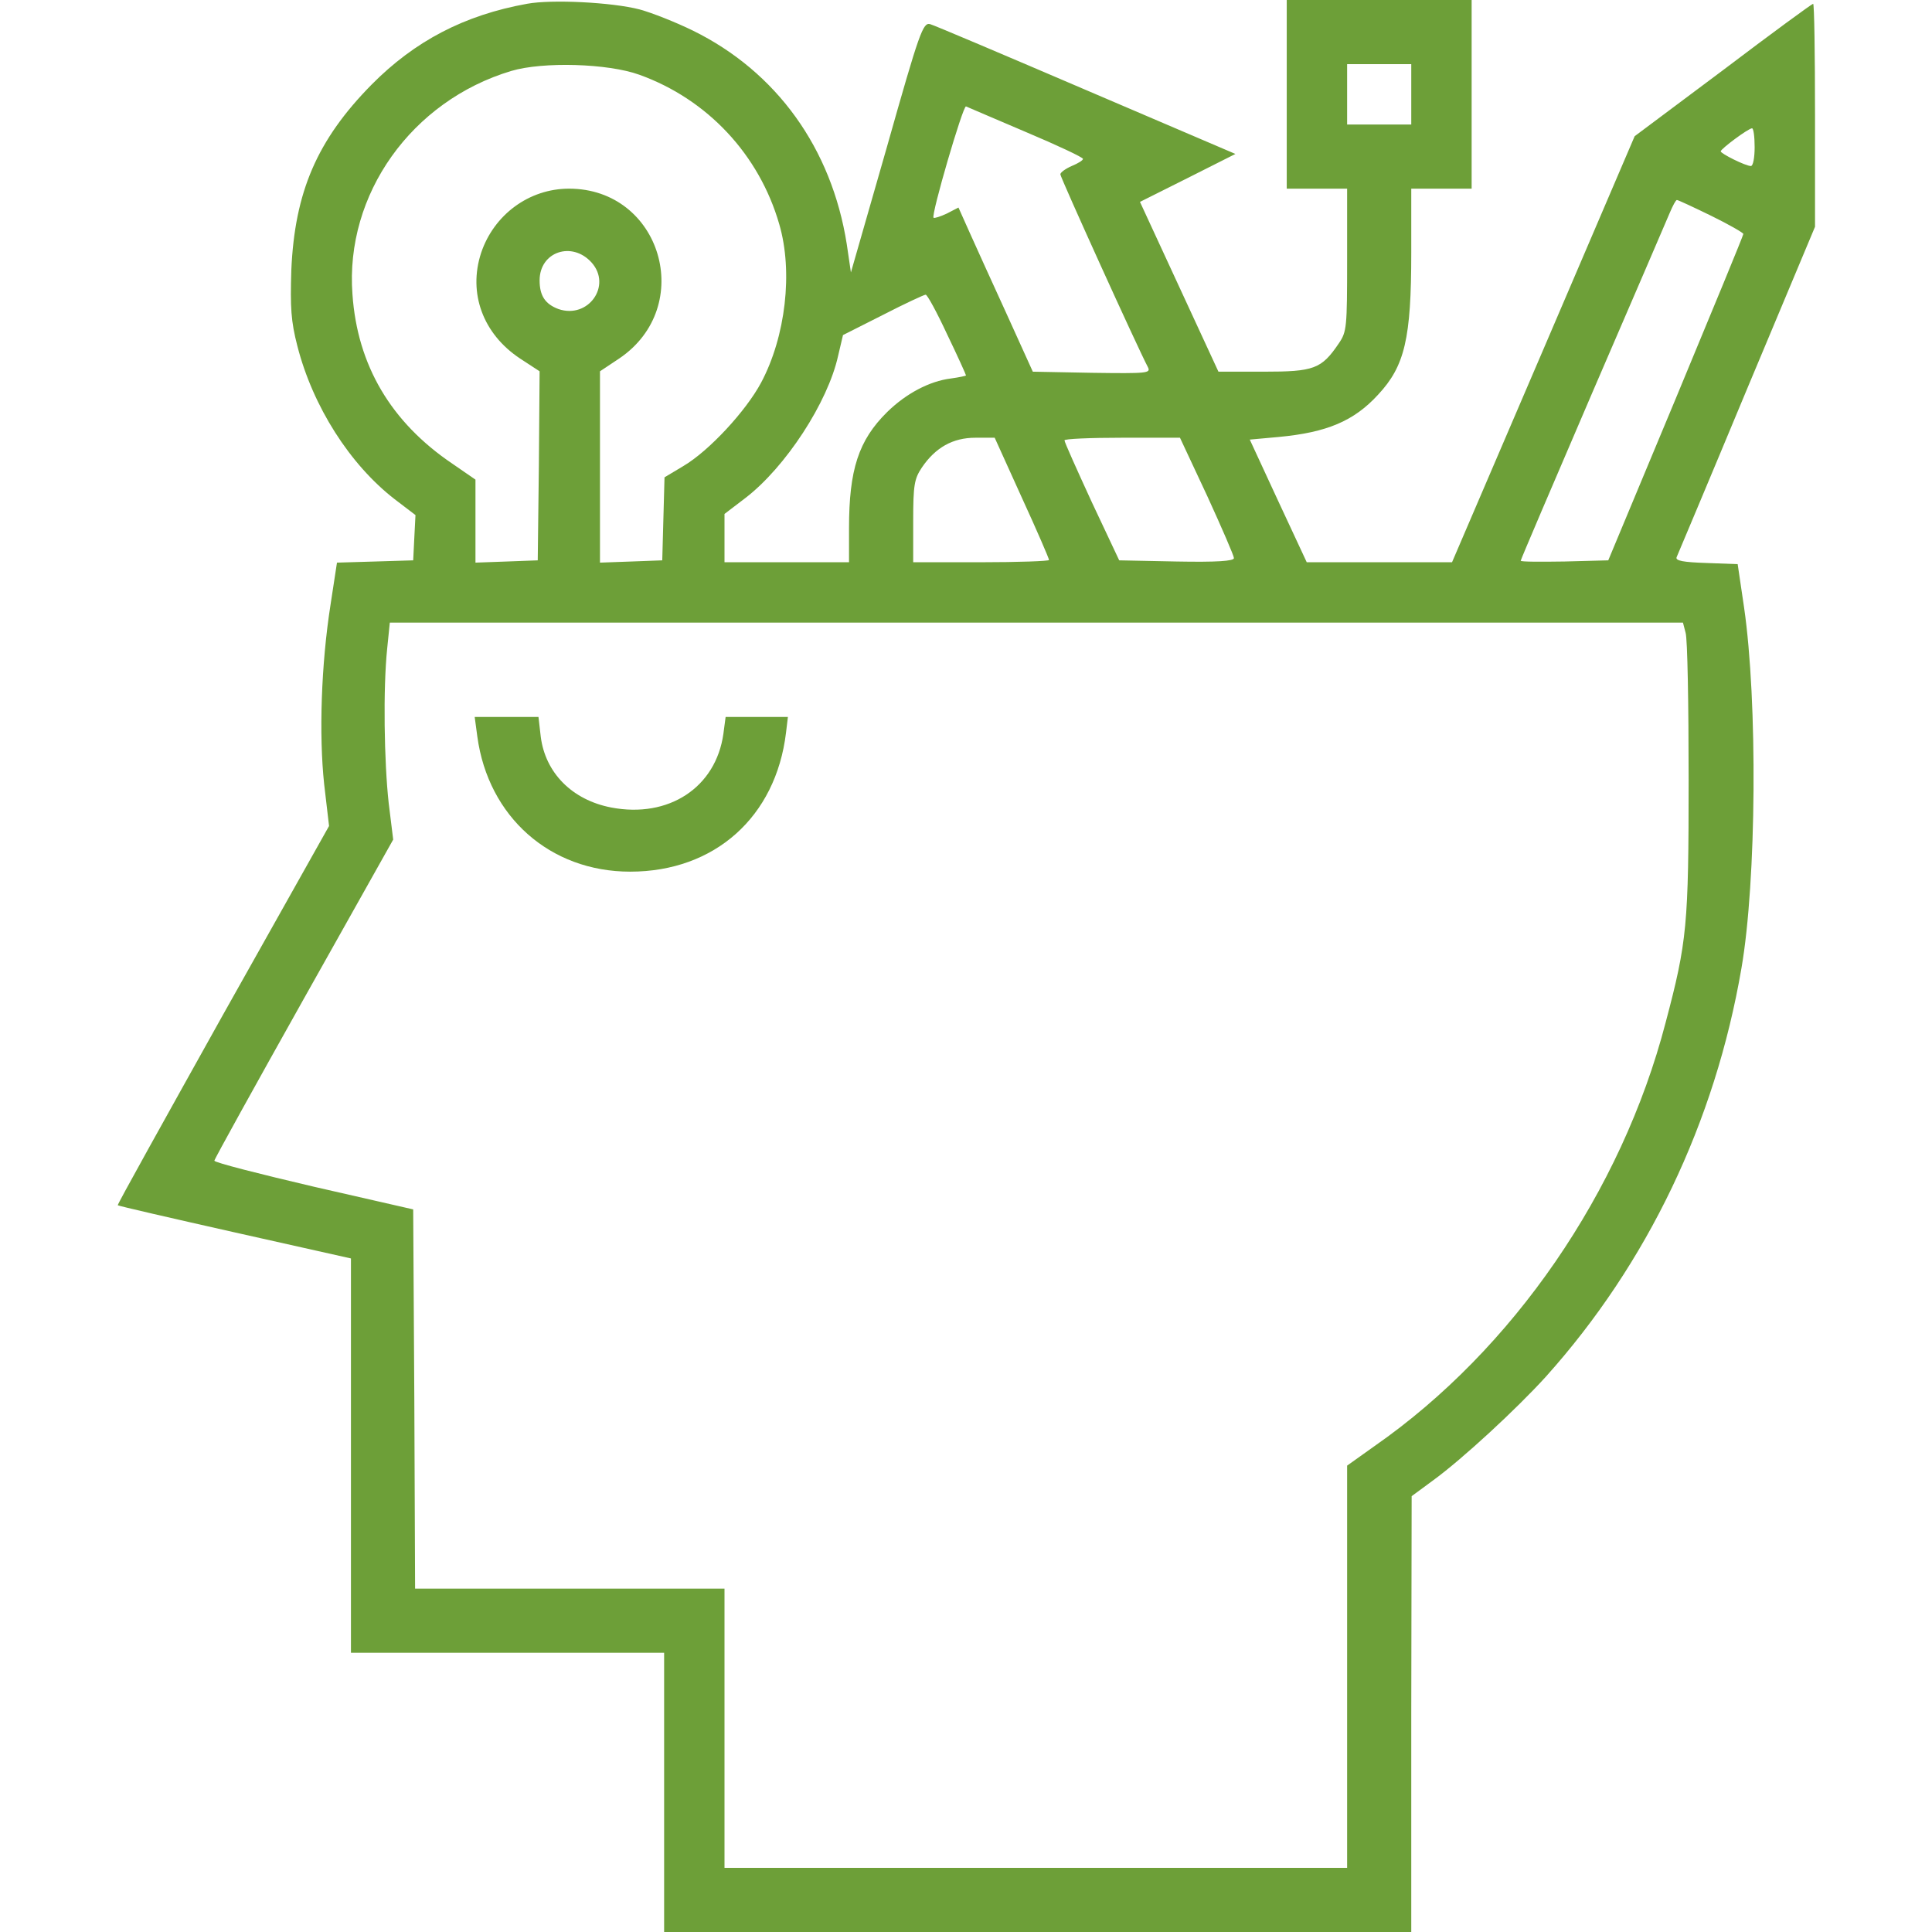
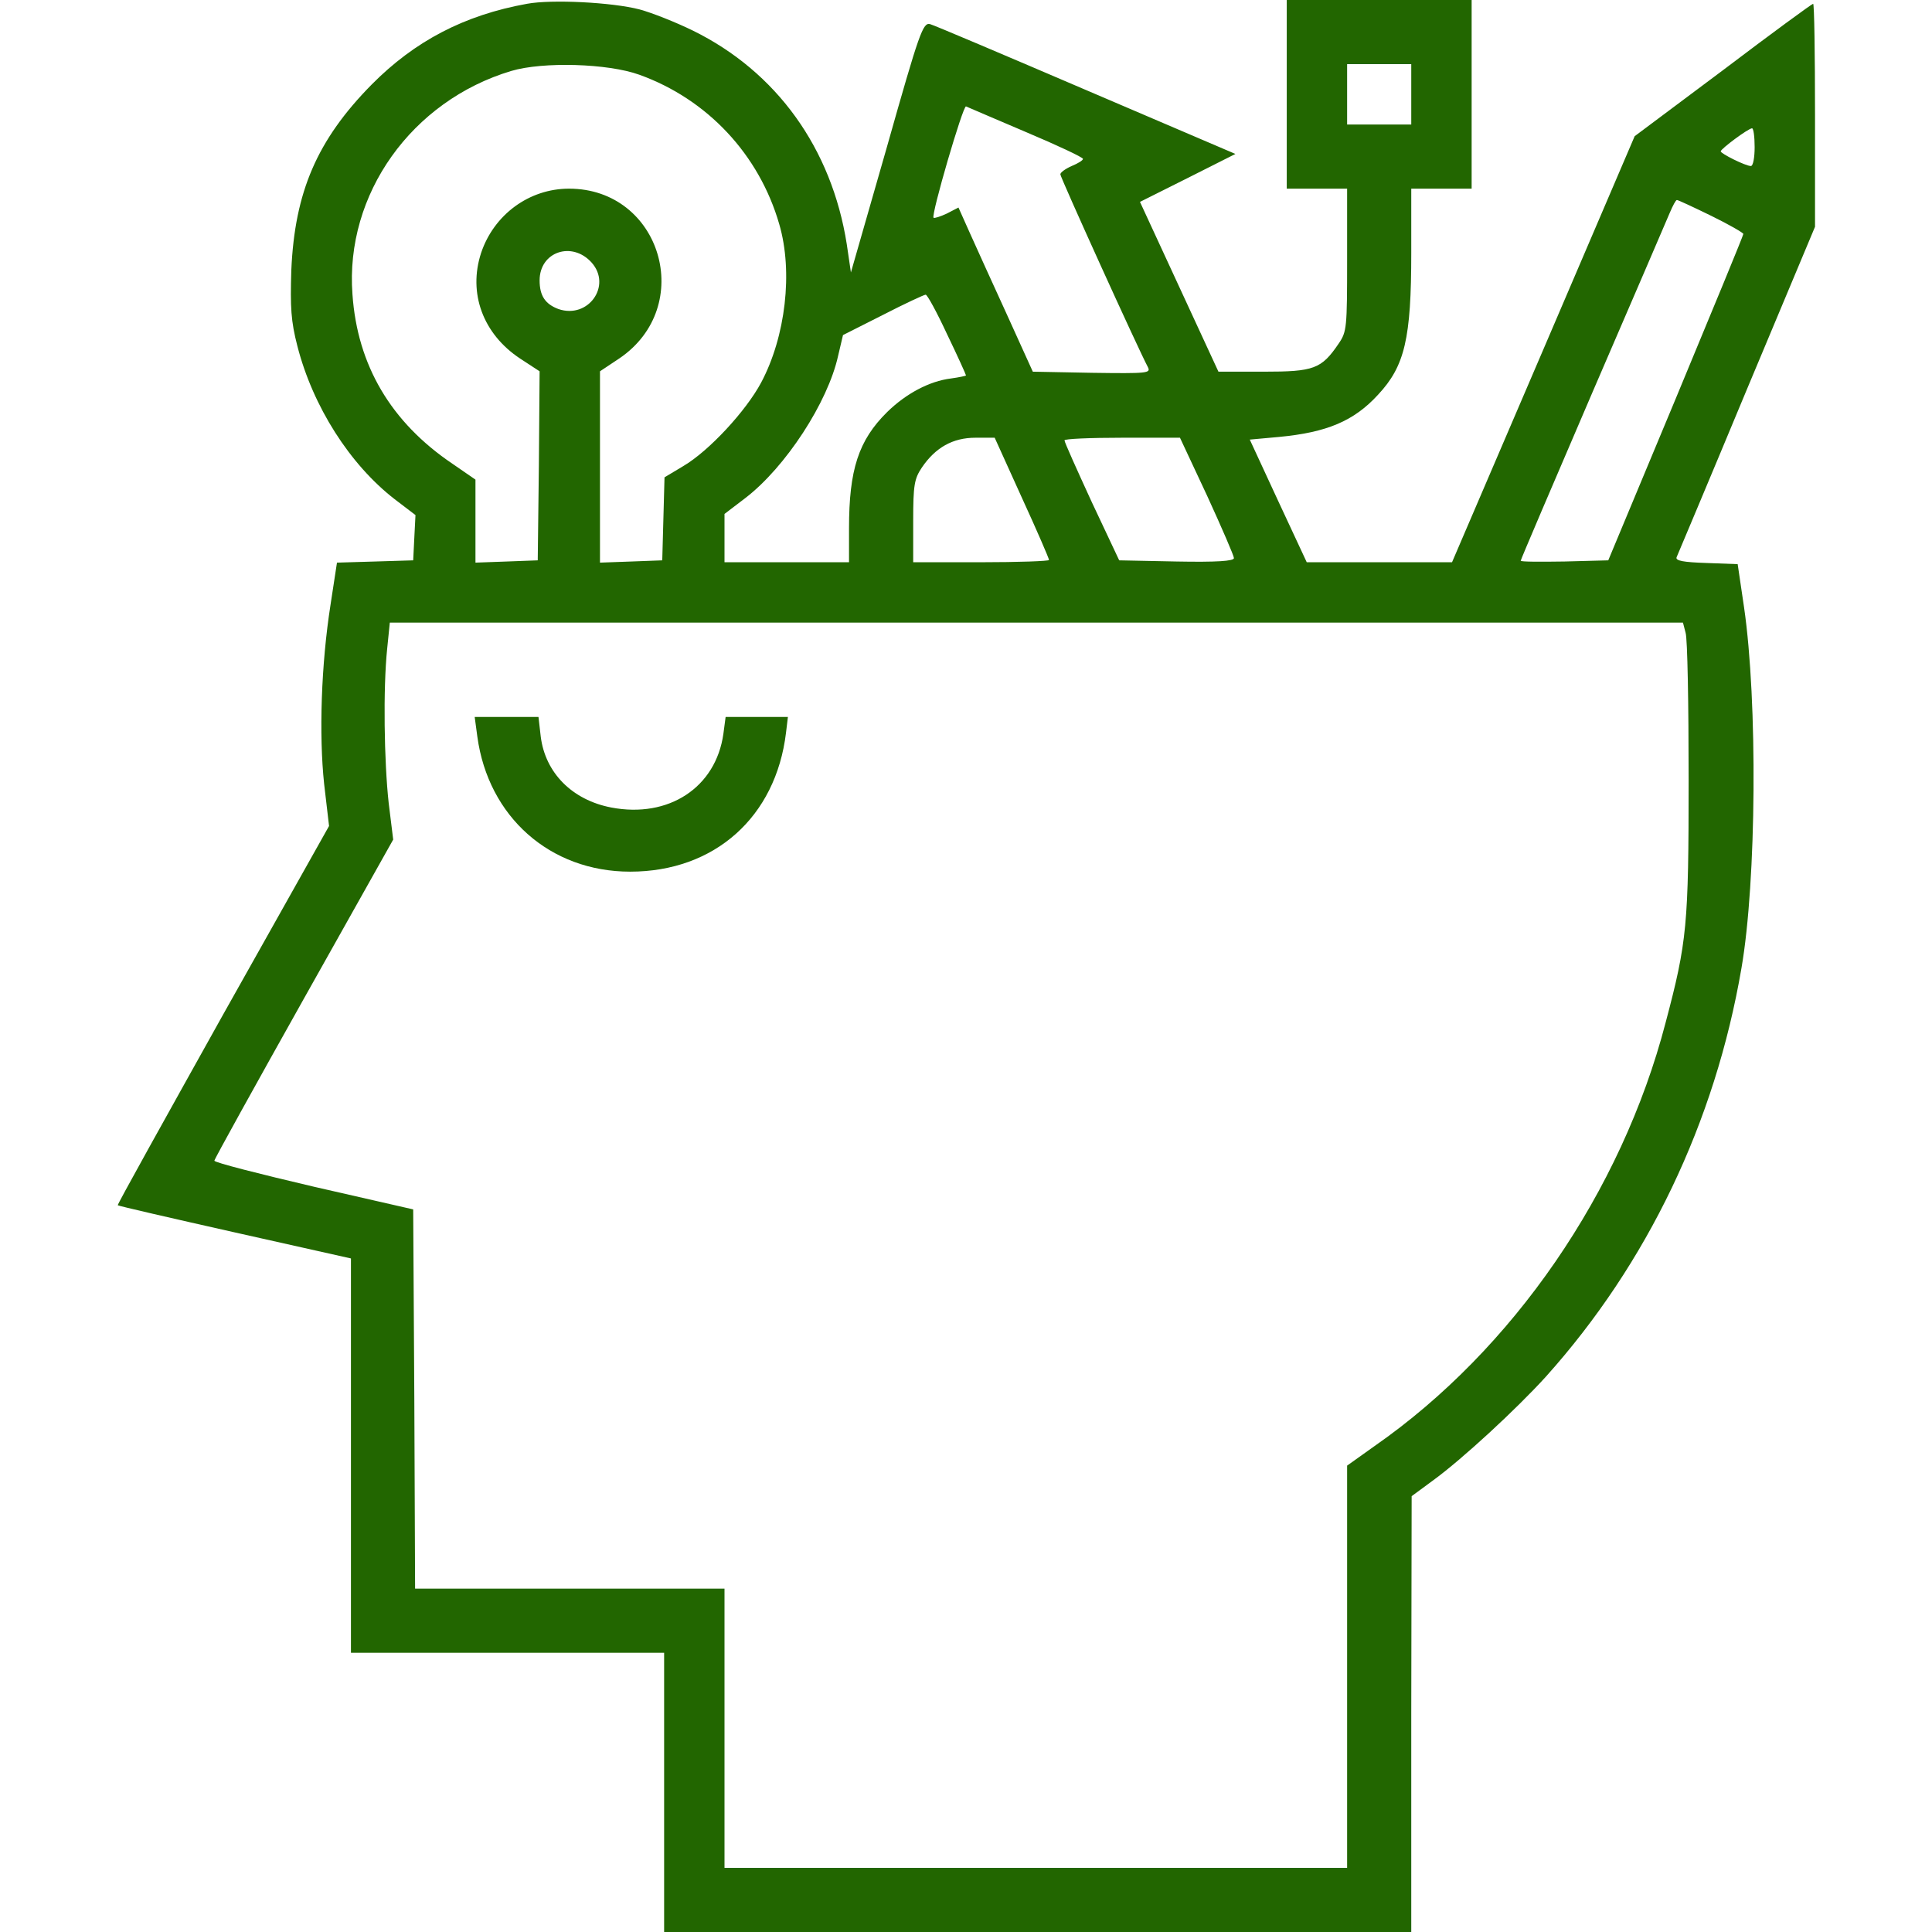
<svg xmlns="http://www.w3.org/2000/svg" width="60" height="60" viewBox="0 0 60 60" fill="none">
-   <path d="M16.371 0.117C14.414 0.469 12.879 1.277 11.543 2.625C9.844 4.348 9.153 5.965 9.047 8.391C9.012 9.551 9.035 9.973 9.235 10.746C9.715 12.621 10.864 14.426 12.258 15.504L12.903 15.996L12.867 16.699L12.832 17.402L11.649 17.438L10.465 17.473L10.266 18.773C9.973 20.637 9.903 22.816 10.067 24.352L10.219 25.652L6.914 31.535C5.11 34.77 3.633 37.418 3.657 37.43C3.68 37.453 5.309 37.828 7.289 38.273L10.899 39.082V45.199V51.328H15.762H20.625V55.664V60H32.227H43.828V53.227L43.84 46.465L44.508 45.973C45.41 45.316 47.098 43.758 48.012 42.75C51.164 39.234 53.262 34.852 54.082 30.07C54.551 27.363 54.586 21.773 54.164 18.867L53.965 17.52L52.992 17.484C52.278 17.461 52.032 17.414 52.067 17.309C52.102 17.227 53.086 14.895 54.246 12.105L56.367 7.043V3.574C56.367 1.676 56.344 0.117 56.309 0.117C56.274 0.117 55.008 1.043 53.508 2.18L50.766 4.23L47.93 10.852L45.094 17.461H42.832H40.582L39.692 15.551L38.813 13.652L39.715 13.57C41.203 13.43 42.047 13.078 42.797 12.258C43.629 11.367 43.828 10.512 43.828 7.852V5.859H44.766H45.703V2.93V0H42.832H39.961V2.93V5.859H40.899H41.836V8.074C41.836 10.172 41.825 10.301 41.578 10.664C41.039 11.461 40.805 11.543 39.246 11.543H37.84L36.621 8.906L35.403 6.27L36.879 5.531L38.367 4.781L33.739 2.801C31.196 1.711 29.016 0.785 28.887 0.75C28.664 0.691 28.559 0.973 27.539 4.582L26.426 8.461L26.297 7.582C25.828 4.605 24.117 2.227 21.516 0.949C20.989 0.691 20.25 0.398 19.864 0.293C19.008 0.07 17.133 -0.023 16.371 0.117ZM19.852 2.32C21.973 3.082 23.578 4.805 24.2 6.961C24.633 8.438 24.399 10.453 23.637 11.883C23.168 12.762 22.02 14.004 21.223 14.473L20.637 14.824L20.602 16.113L20.567 17.402L19.606 17.438L18.633 17.473V14.508V11.531L19.231 11.133C21.621 9.516 20.532 5.859 17.672 5.859C16.43 5.859 15.34 6.668 14.942 7.852C14.531 9.105 15 10.371 16.149 11.133L16.758 11.531L16.735 14.473L16.7 17.402L15.739 17.438L14.766 17.473V16.184V14.895L14.051 14.402C12.141 13.113 11.098 11.344 10.946 9.141C10.711 6.035 12.785 3.129 15.879 2.203C16.864 1.91 18.879 1.969 19.852 2.32ZM43.828 2.93V3.867H42.832H41.836V2.93V1.992H42.832H43.828V2.93ZM31.864 4.102C32.836 4.512 33.633 4.887 33.633 4.934C33.633 4.98 33.481 5.074 33.282 5.156C33.094 5.238 32.93 5.355 32.93 5.414C32.93 5.508 35.321 10.781 35.649 11.402C35.742 11.59 35.649 11.602 33.914 11.578L32.075 11.543L31.278 9.785C30.832 8.812 30.317 7.676 30.117 7.23L29.766 6.445L29.403 6.633C29.203 6.727 29.016 6.785 28.992 6.762C28.91 6.68 29.907 3.27 30 3.305C30.047 3.328 30.879 3.68 31.864 4.102ZM54.492 4.57C54.492 4.887 54.446 5.156 54.375 5.156C54.211 5.156 53.438 4.77 53.438 4.699C53.45 4.617 54.282 3.996 54.41 3.984C54.457 3.984 54.492 4.242 54.492 4.57ZM53.145 6.703C53.696 6.973 54.141 7.23 54.141 7.266C54.141 7.312 53.192 9.609 52.043 12.375L49.946 17.402L48.586 17.438C47.836 17.449 47.227 17.449 47.227 17.414C47.227 17.379 48.235 15.023 49.453 12.188C50.684 9.34 51.762 6.832 51.856 6.609C51.95 6.387 52.043 6.211 52.078 6.211C52.114 6.211 52.594 6.434 53.145 6.703ZM18.375 8.156C19.008 8.871 18.27 9.914 17.344 9.598C16.934 9.445 16.758 9.188 16.758 8.707C16.758 7.816 17.766 7.477 18.375 8.156ZM29.414 10.383C29.742 11.062 30 11.637 30 11.66C30 11.672 29.789 11.719 29.532 11.754C28.864 11.836 28.137 12.223 27.551 12.797C26.66 13.676 26.367 14.59 26.367 16.406V17.461H24.434H22.5V16.711V15.961L23.145 15.469C24.399 14.508 25.711 12.492 26.028 11.051L26.18 10.406L27.41 9.785C28.09 9.434 28.7 9.152 28.746 9.152C28.793 9.141 29.098 9.703 29.414 10.383ZM31.735 15.457C32.203 16.477 32.578 17.344 32.578 17.391C32.578 17.426 31.629 17.461 30.469 17.461H28.36V16.184C28.36 15.059 28.395 14.871 28.629 14.52C29.051 13.898 29.59 13.594 30.293 13.594H30.891L31.735 15.457ZM37.489 15.398C37.946 16.395 38.321 17.262 38.321 17.332C38.321 17.426 37.782 17.461 36.539 17.438L34.758 17.402L33.903 15.586C33.446 14.59 33.059 13.734 33.059 13.676C33.047 13.629 33.856 13.594 34.852 13.594H36.645L37.489 15.398ZM52.348 19.652C52.407 19.84 52.442 21.879 52.442 24.199C52.442 28.734 52.395 29.238 51.727 31.758C50.356 37.02 46.981 41.918 42.692 44.906L41.836 45.516V51.762V58.008H32.168H22.5V53.672V49.336H17.696H12.891L12.867 43.453L12.832 37.559L9.75 36.855C8.051 36.457 6.668 36.105 6.657 36.047C6.657 36 7.91 33.738 9.434 31.02L12.211 26.074L12.071 24.938C11.93 23.66 11.895 21.387 12.024 20.145L12.106 19.336H32.18H52.266L52.348 19.652Z" fill="#6d9f38" />
-   <path d="M14.824 22.875C15.164 25.371 17.086 27.07 19.57 27.07C22.195 27.07 24.094 25.371 24.41 22.758L24.469 22.266H23.496H22.535L22.465 22.793C22.23 24.457 20.766 25.418 18.984 25.078C17.766 24.844 16.934 24 16.793 22.875L16.723 22.266H15.738H14.742L14.824 22.875Z" fill="#6d9f38" />
+   <path d="M16.371 0.117C14.414 0.469 12.879 1.277 11.543 2.625C9.844 4.348 9.153 5.965 9.047 8.391C9.012 9.551 9.035 9.973 9.235 10.746C9.715 12.621 10.864 14.426 12.258 15.504L12.903 15.996L12.867 16.699L12.832 17.402L11.649 17.438L10.465 17.473L10.266 18.773C9.973 20.637 9.903 22.816 10.067 24.352L10.219 25.652L6.914 31.535C5.11 34.77 3.633 37.418 3.657 37.43C3.68 37.453 5.309 37.828 7.289 38.273L10.899 39.082V45.199V51.328H15.762H20.625V55.664V60H32.227H43.828V53.227L43.84 46.465L44.508 45.973C45.41 45.316 47.098 43.758 48.012 42.75C51.164 39.234 53.262 34.852 54.082 30.07C54.551 27.363 54.586 21.773 54.164 18.867L53.965 17.52L52.992 17.484C52.278 17.461 52.032 17.414 52.067 17.309C52.102 17.227 53.086 14.895 54.246 12.105L56.367 7.043V3.574C56.367 1.676 56.344 0.117 56.309 0.117C56.274 0.117 55.008 1.043 53.508 2.18L50.766 4.23L47.93 10.852L45.094 17.461H42.832H40.582L39.692 15.551L38.813 13.652L39.715 13.57C41.203 13.43 42.047 13.078 42.797 12.258C43.629 11.367 43.828 10.512 43.828 7.852V5.859H44.766H45.703V2.93V0H42.832H39.961V2.93V5.859H40.899H41.836V8.074C41.836 10.172 41.825 10.301 41.578 10.664C41.039 11.461 40.805 11.543 39.246 11.543H37.84L36.621 8.906L35.403 6.27L36.879 5.531L38.367 4.781L33.739 2.801C31.196 1.711 29.016 0.785 28.887 0.75C28.664 0.691 28.559 0.973 27.539 4.582L26.426 8.461L26.297 7.582C25.828 4.605 24.117 2.227 21.516 0.949C20.989 0.691 20.25 0.398 19.864 0.293C19.008 0.07 17.133 -0.023 16.371 0.117ZM19.852 2.32C21.973 3.082 23.578 4.805 24.2 6.961C24.633 8.438 24.399 10.453 23.637 11.883C23.168 12.762 22.02 14.004 21.223 14.473L20.637 14.824L20.602 16.113L20.567 17.402L19.606 17.438L18.633 17.473V14.508V11.531L19.231 11.133C21.621 9.516 20.532 5.859 17.672 5.859C16.43 5.859 15.34 6.668 14.942 7.852C14.531 9.105 15 10.371 16.149 11.133L16.758 11.531L16.735 14.473L16.7 17.402L15.739 17.438L14.766 17.473V16.184V14.895L14.051 14.402C12.141 13.113 11.098 11.344 10.946 9.141C10.711 6.035 12.785 3.129 15.879 2.203C16.864 1.91 18.879 1.969 19.852 2.32ZM43.828 2.93V3.867H42.832H41.836V2.93V1.992H42.832H43.828V2.93ZM31.864 4.102C32.836 4.512 33.633 4.887 33.633 4.934C33.633 4.98 33.481 5.074 33.282 5.156C33.094 5.238 32.93 5.355 32.93 5.414C32.93 5.508 35.321 10.781 35.649 11.402C35.742 11.59 35.649 11.602 33.914 11.578L32.075 11.543L31.278 9.785C30.832 8.812 30.317 7.676 30.117 7.23L29.766 6.445L29.403 6.633C29.203 6.727 29.016 6.785 28.992 6.762C28.91 6.68 29.907 3.27 30 3.305C30.047 3.328 30.879 3.68 31.864 4.102ZM54.492 4.57C54.492 4.887 54.446 5.156 54.375 5.156C54.211 5.156 53.438 4.77 53.438 4.699C53.45 4.617 54.282 3.996 54.41 3.984C54.457 3.984 54.492 4.242 54.492 4.57ZM53.145 6.703C53.696 6.973 54.141 7.23 54.141 7.266C54.141 7.312 53.192 9.609 52.043 12.375L49.946 17.402L48.586 17.438C47.836 17.449 47.227 17.449 47.227 17.414C47.227 17.379 48.235 15.023 49.453 12.188C50.684 9.34 51.762 6.832 51.856 6.609C51.95 6.387 52.043 6.211 52.078 6.211C52.114 6.211 52.594 6.434 53.145 6.703ZM18.375 8.156C19.008 8.871 18.27 9.914 17.344 9.598C16.934 9.445 16.758 9.188 16.758 8.707C16.758 7.816 17.766 7.477 18.375 8.156ZM29.414 10.383C29.742 11.062 30 11.637 30 11.66C30 11.672 29.789 11.719 29.532 11.754C28.864 11.836 28.137 12.223 27.551 12.797C26.66 13.676 26.367 14.59 26.367 16.406V17.461H24.434H22.5V16.711V15.961L23.145 15.469C24.399 14.508 25.711 12.492 26.028 11.051L26.18 10.406L27.41 9.785C28.09 9.434 28.7 9.152 28.746 9.152C28.793 9.141 29.098 9.703 29.414 10.383ZM31.735 15.457C32.203 16.477 32.578 17.344 32.578 17.391C32.578 17.426 31.629 17.461 30.469 17.461H28.36V16.184C28.36 15.059 28.395 14.871 28.629 14.52C29.051 13.898 29.59 13.594 30.293 13.594H30.891L31.735 15.457ZM37.489 15.398C37.946 16.395 38.321 17.262 38.321 17.332C38.321 17.426 37.782 17.461 36.539 17.438L34.758 17.402L33.903 15.586C33.446 14.59 33.059 13.734 33.059 13.676C33.047 13.629 33.856 13.594 34.852 13.594H36.645L37.489 15.398ZM52.348 19.652C52.407 19.84 52.442 21.879 52.442 24.199C52.442 28.734 52.395 29.238 51.727 31.758C50.356 37.02 46.981 41.918 42.692 44.906L41.836 45.516V51.762V58.008H32.168H22.5V53.672V49.336H17.696H12.891L12.867 43.453L12.832 37.559L9.75 36.855C8.051 36.457 6.668 36.105 6.657 36.047C6.657 36 7.91 33.738 9.434 31.02L12.211 26.074L12.071 24.938C11.93 23.66 11.895 21.387 12.024 20.145L12.106 19.336H32.18H52.266L52.348 19.652Z" fill="#226600" />
+   <path d="M14.824 22.875C15.164 25.371 17.086 27.07 19.57 27.07C22.195 27.07 24.094 25.371 24.41 22.758L24.469 22.266H23.496H22.535L22.465 22.793C22.23 24.457 20.766 25.418 18.984 25.078C17.766 24.844 16.934 24 16.793 22.875L16.723 22.266H15.738H14.742L14.824 22.875Z" fill="#226600" />
</svg>
